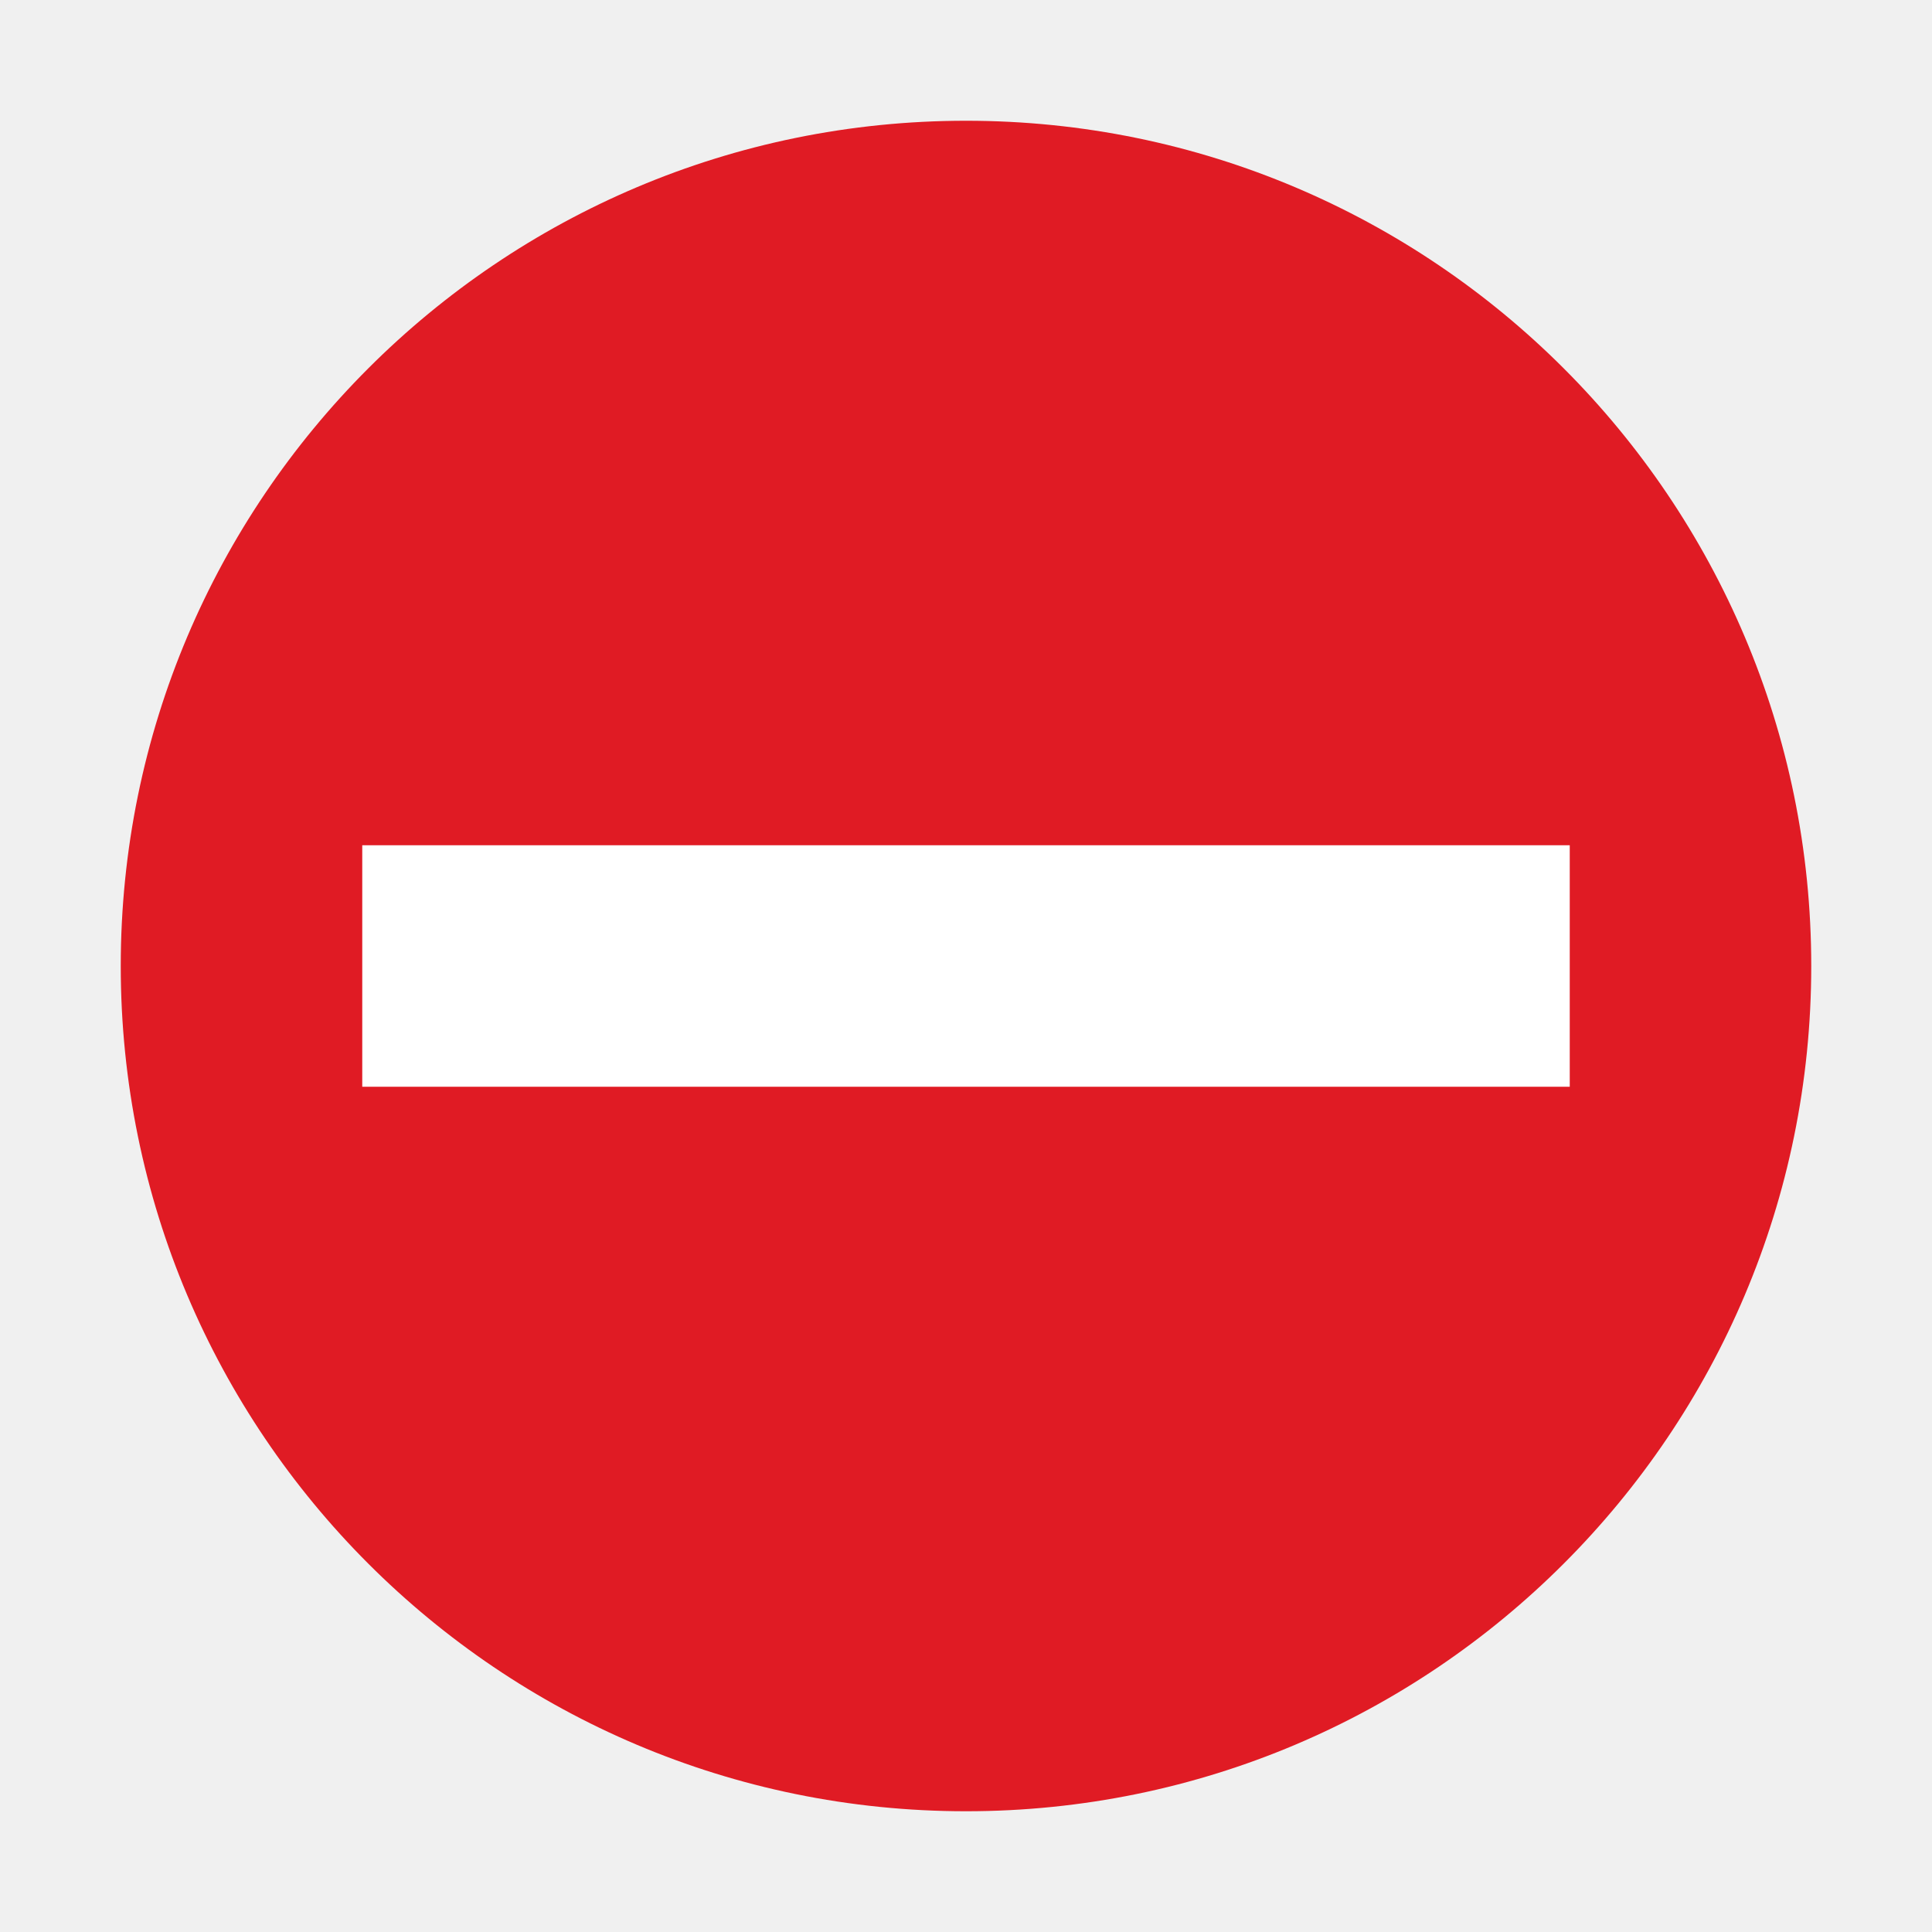
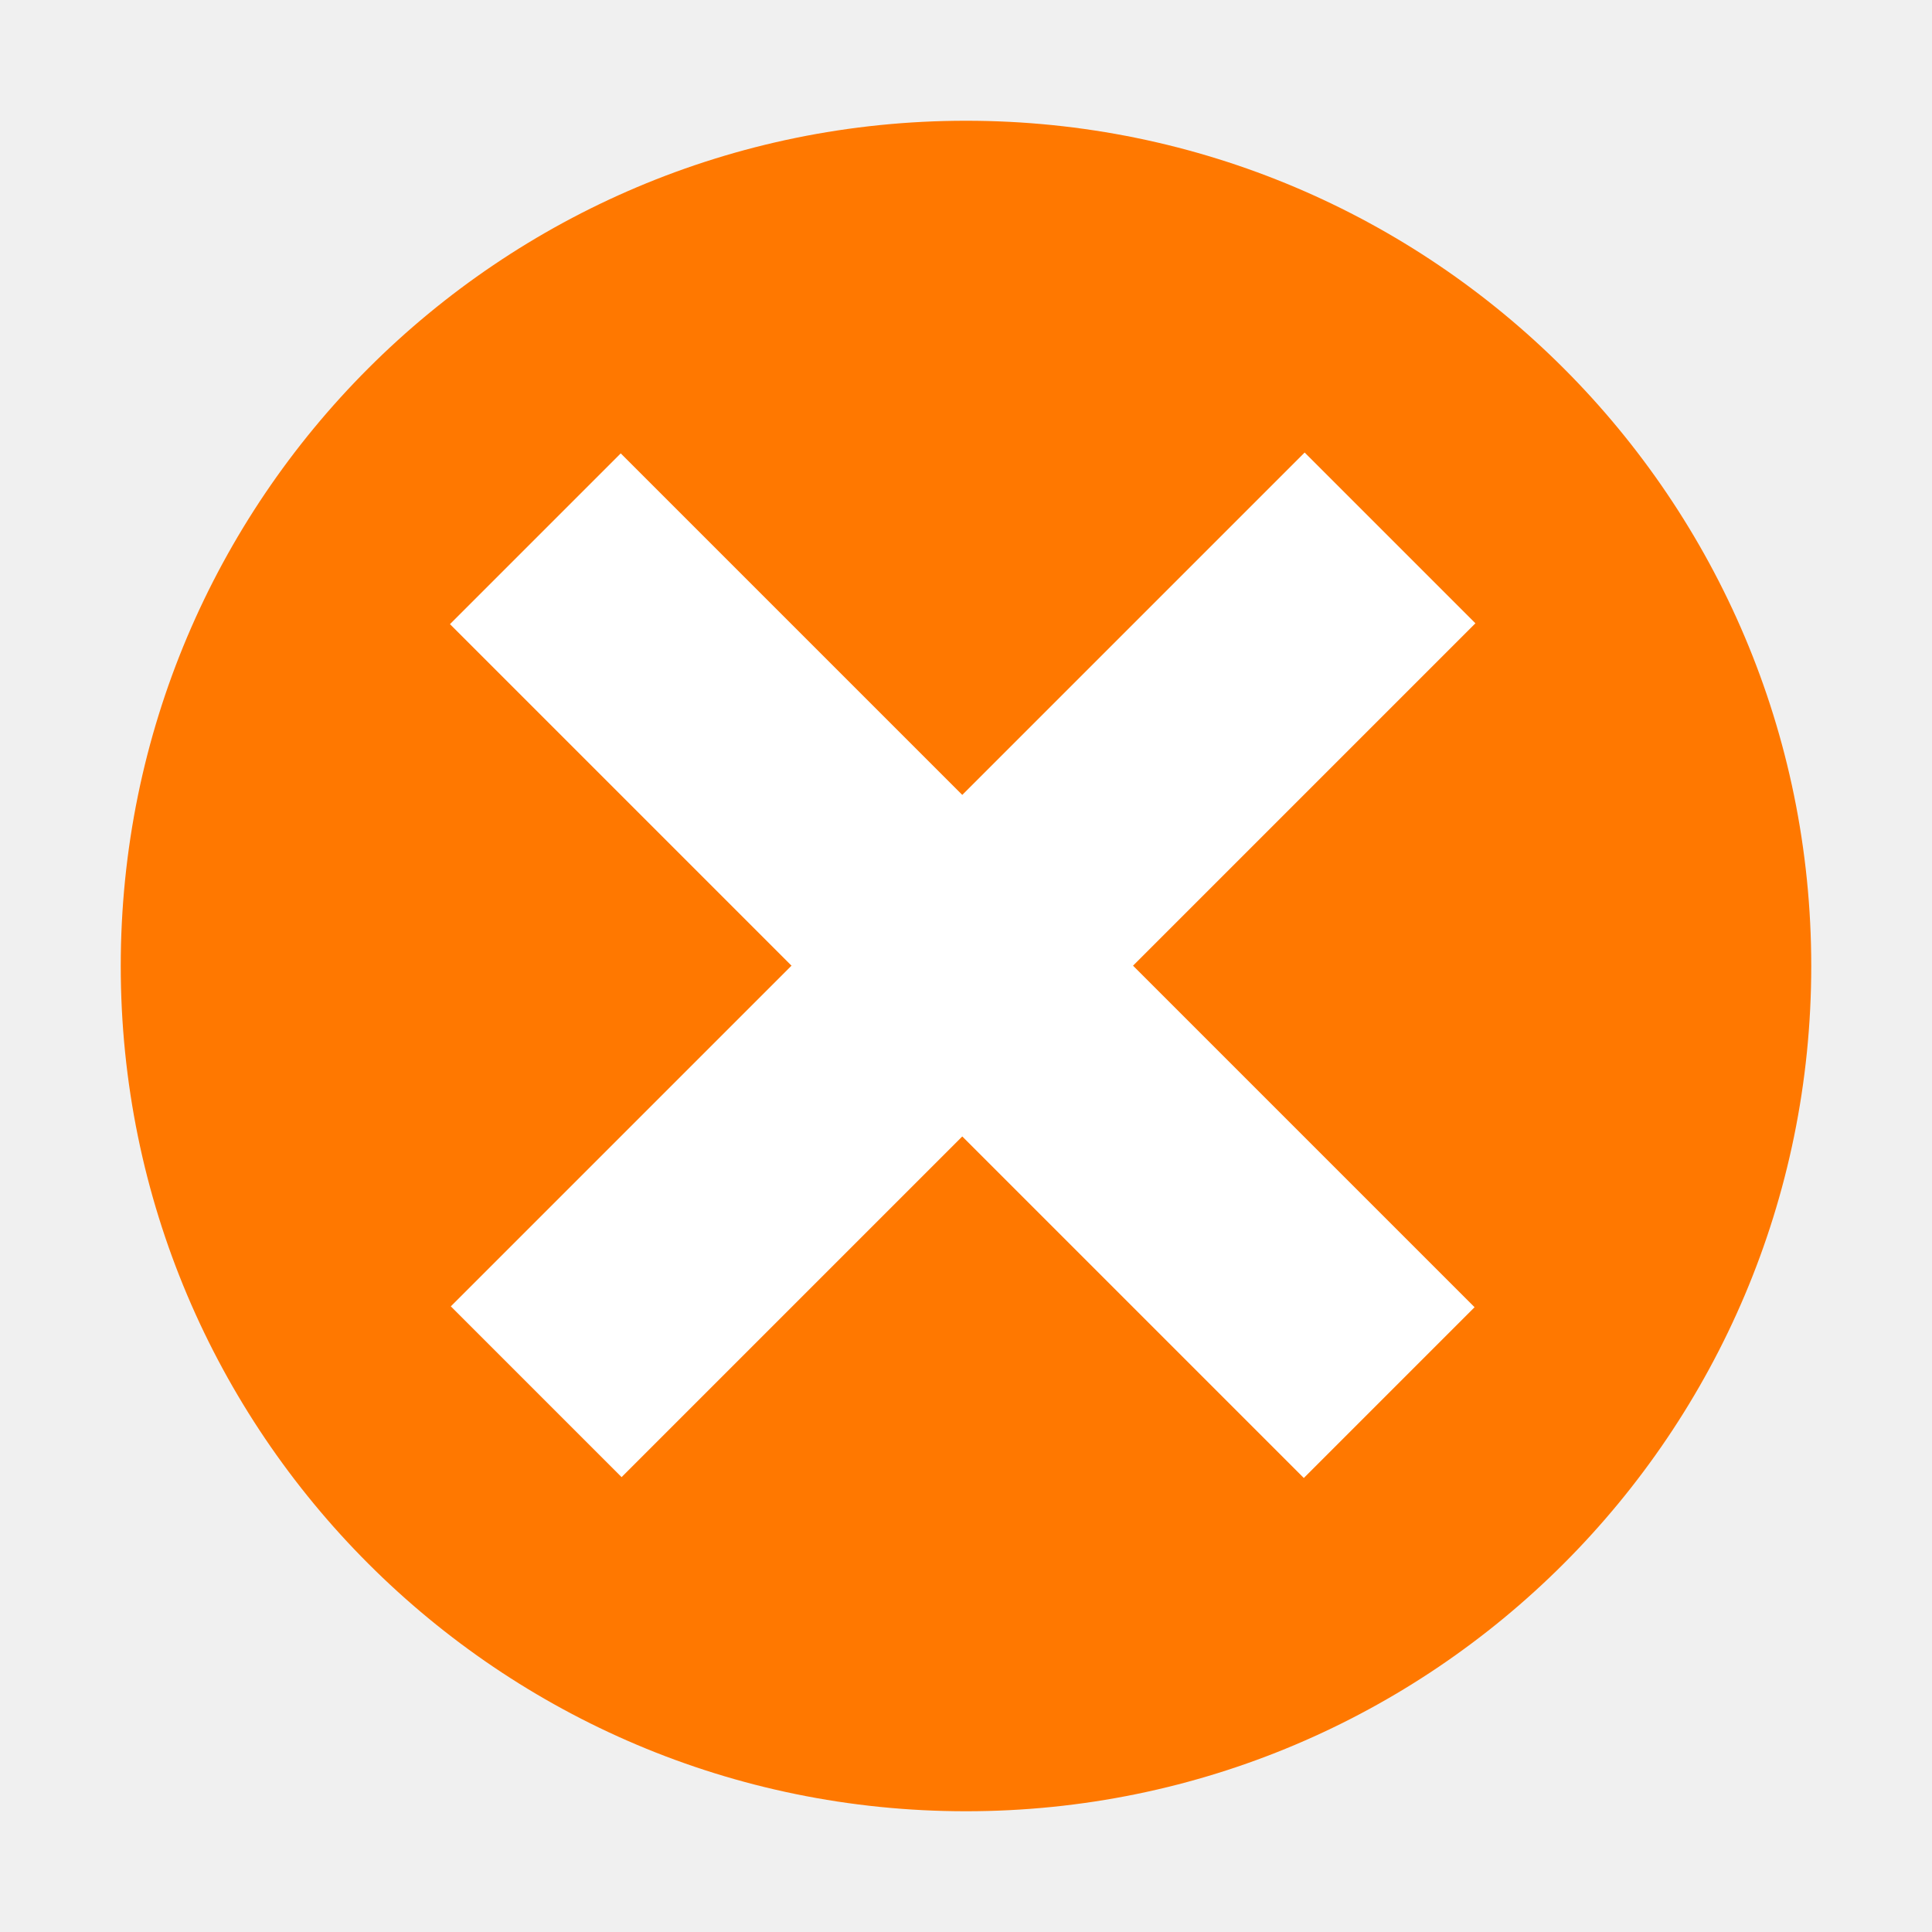
<svg xmlns="http://www.w3.org/2000/svg" version="1.1" viewBox="0 0 16 16">
-   <circle cx="8" cy="8" r="7" style="fill:#e01b24" />
-   <rect transform="rotate(90)" x="7" y="-13" width="2" height="10" style="fill:#fff" />
+   <circle cx="8" cy="8" r="7" style="fill:#ff7800" />
+   <rect transform="rotate(135)" x="-.98" y="-16.29" width="2" height="10" style="fill:#fff" />
+   <rect transform="rotate(225)" x="-12.29" y="-5.01" width="2" height="10" style="fill:#fff" />
</svg>
